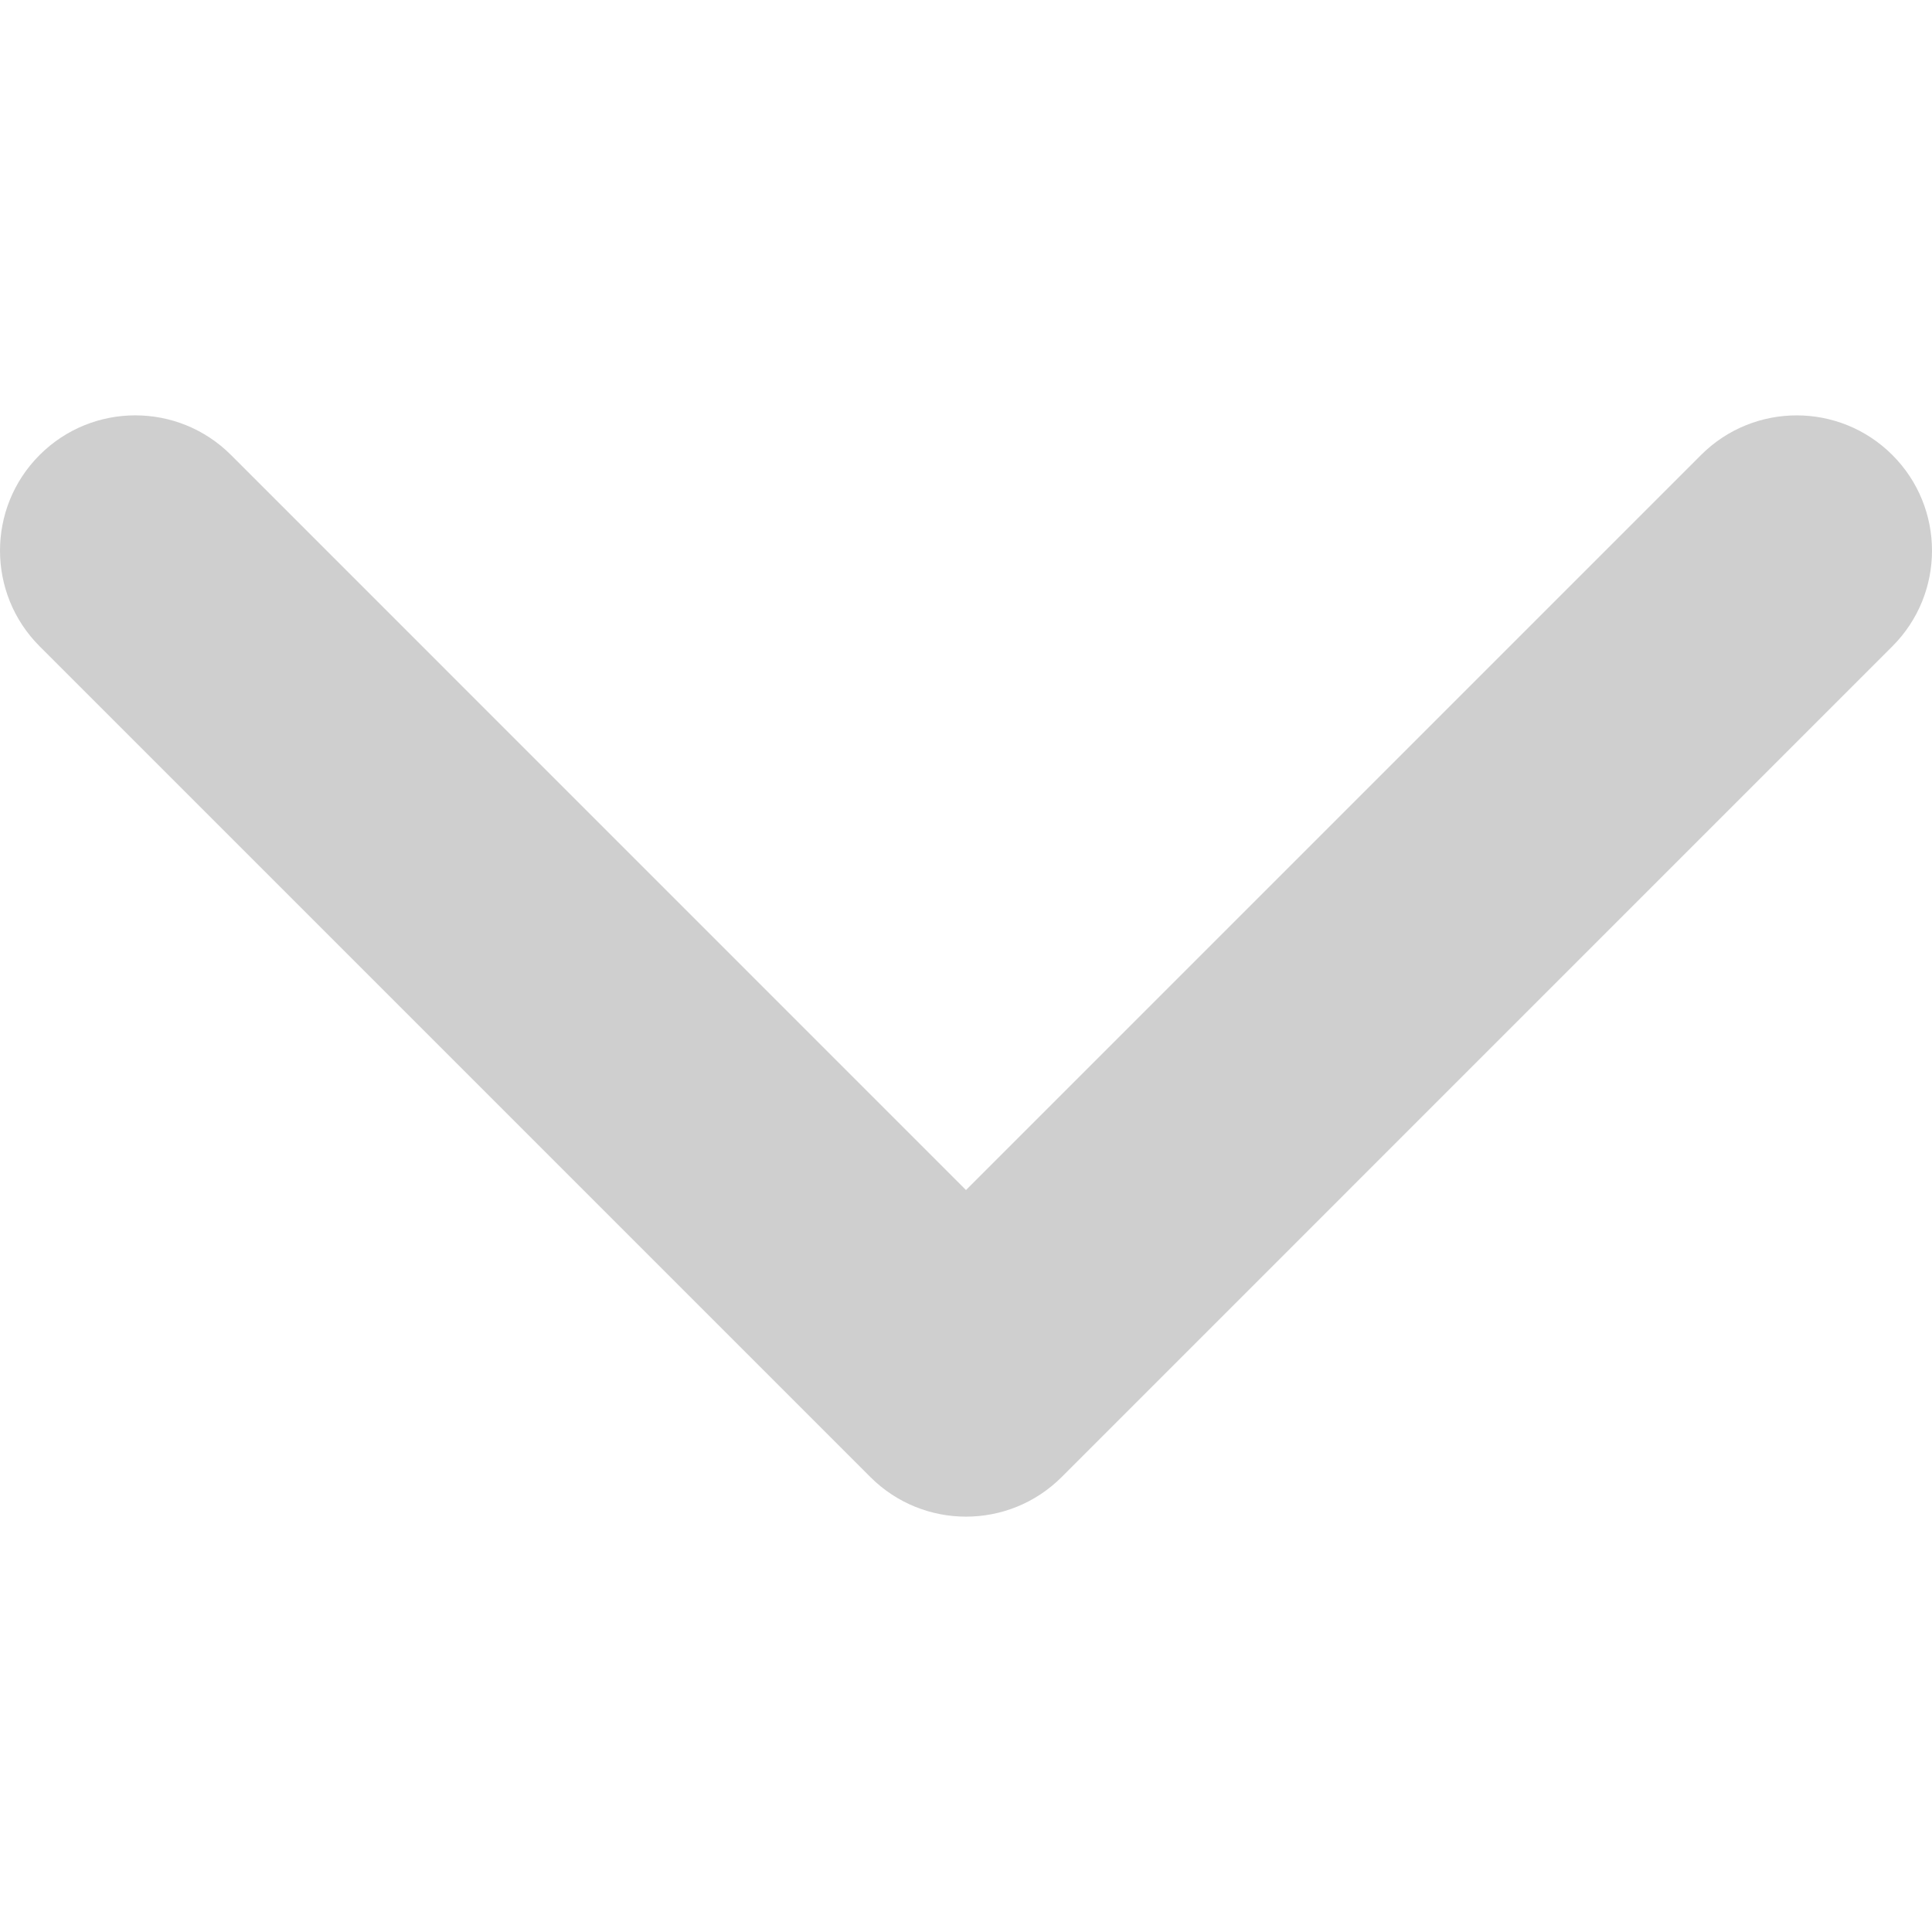
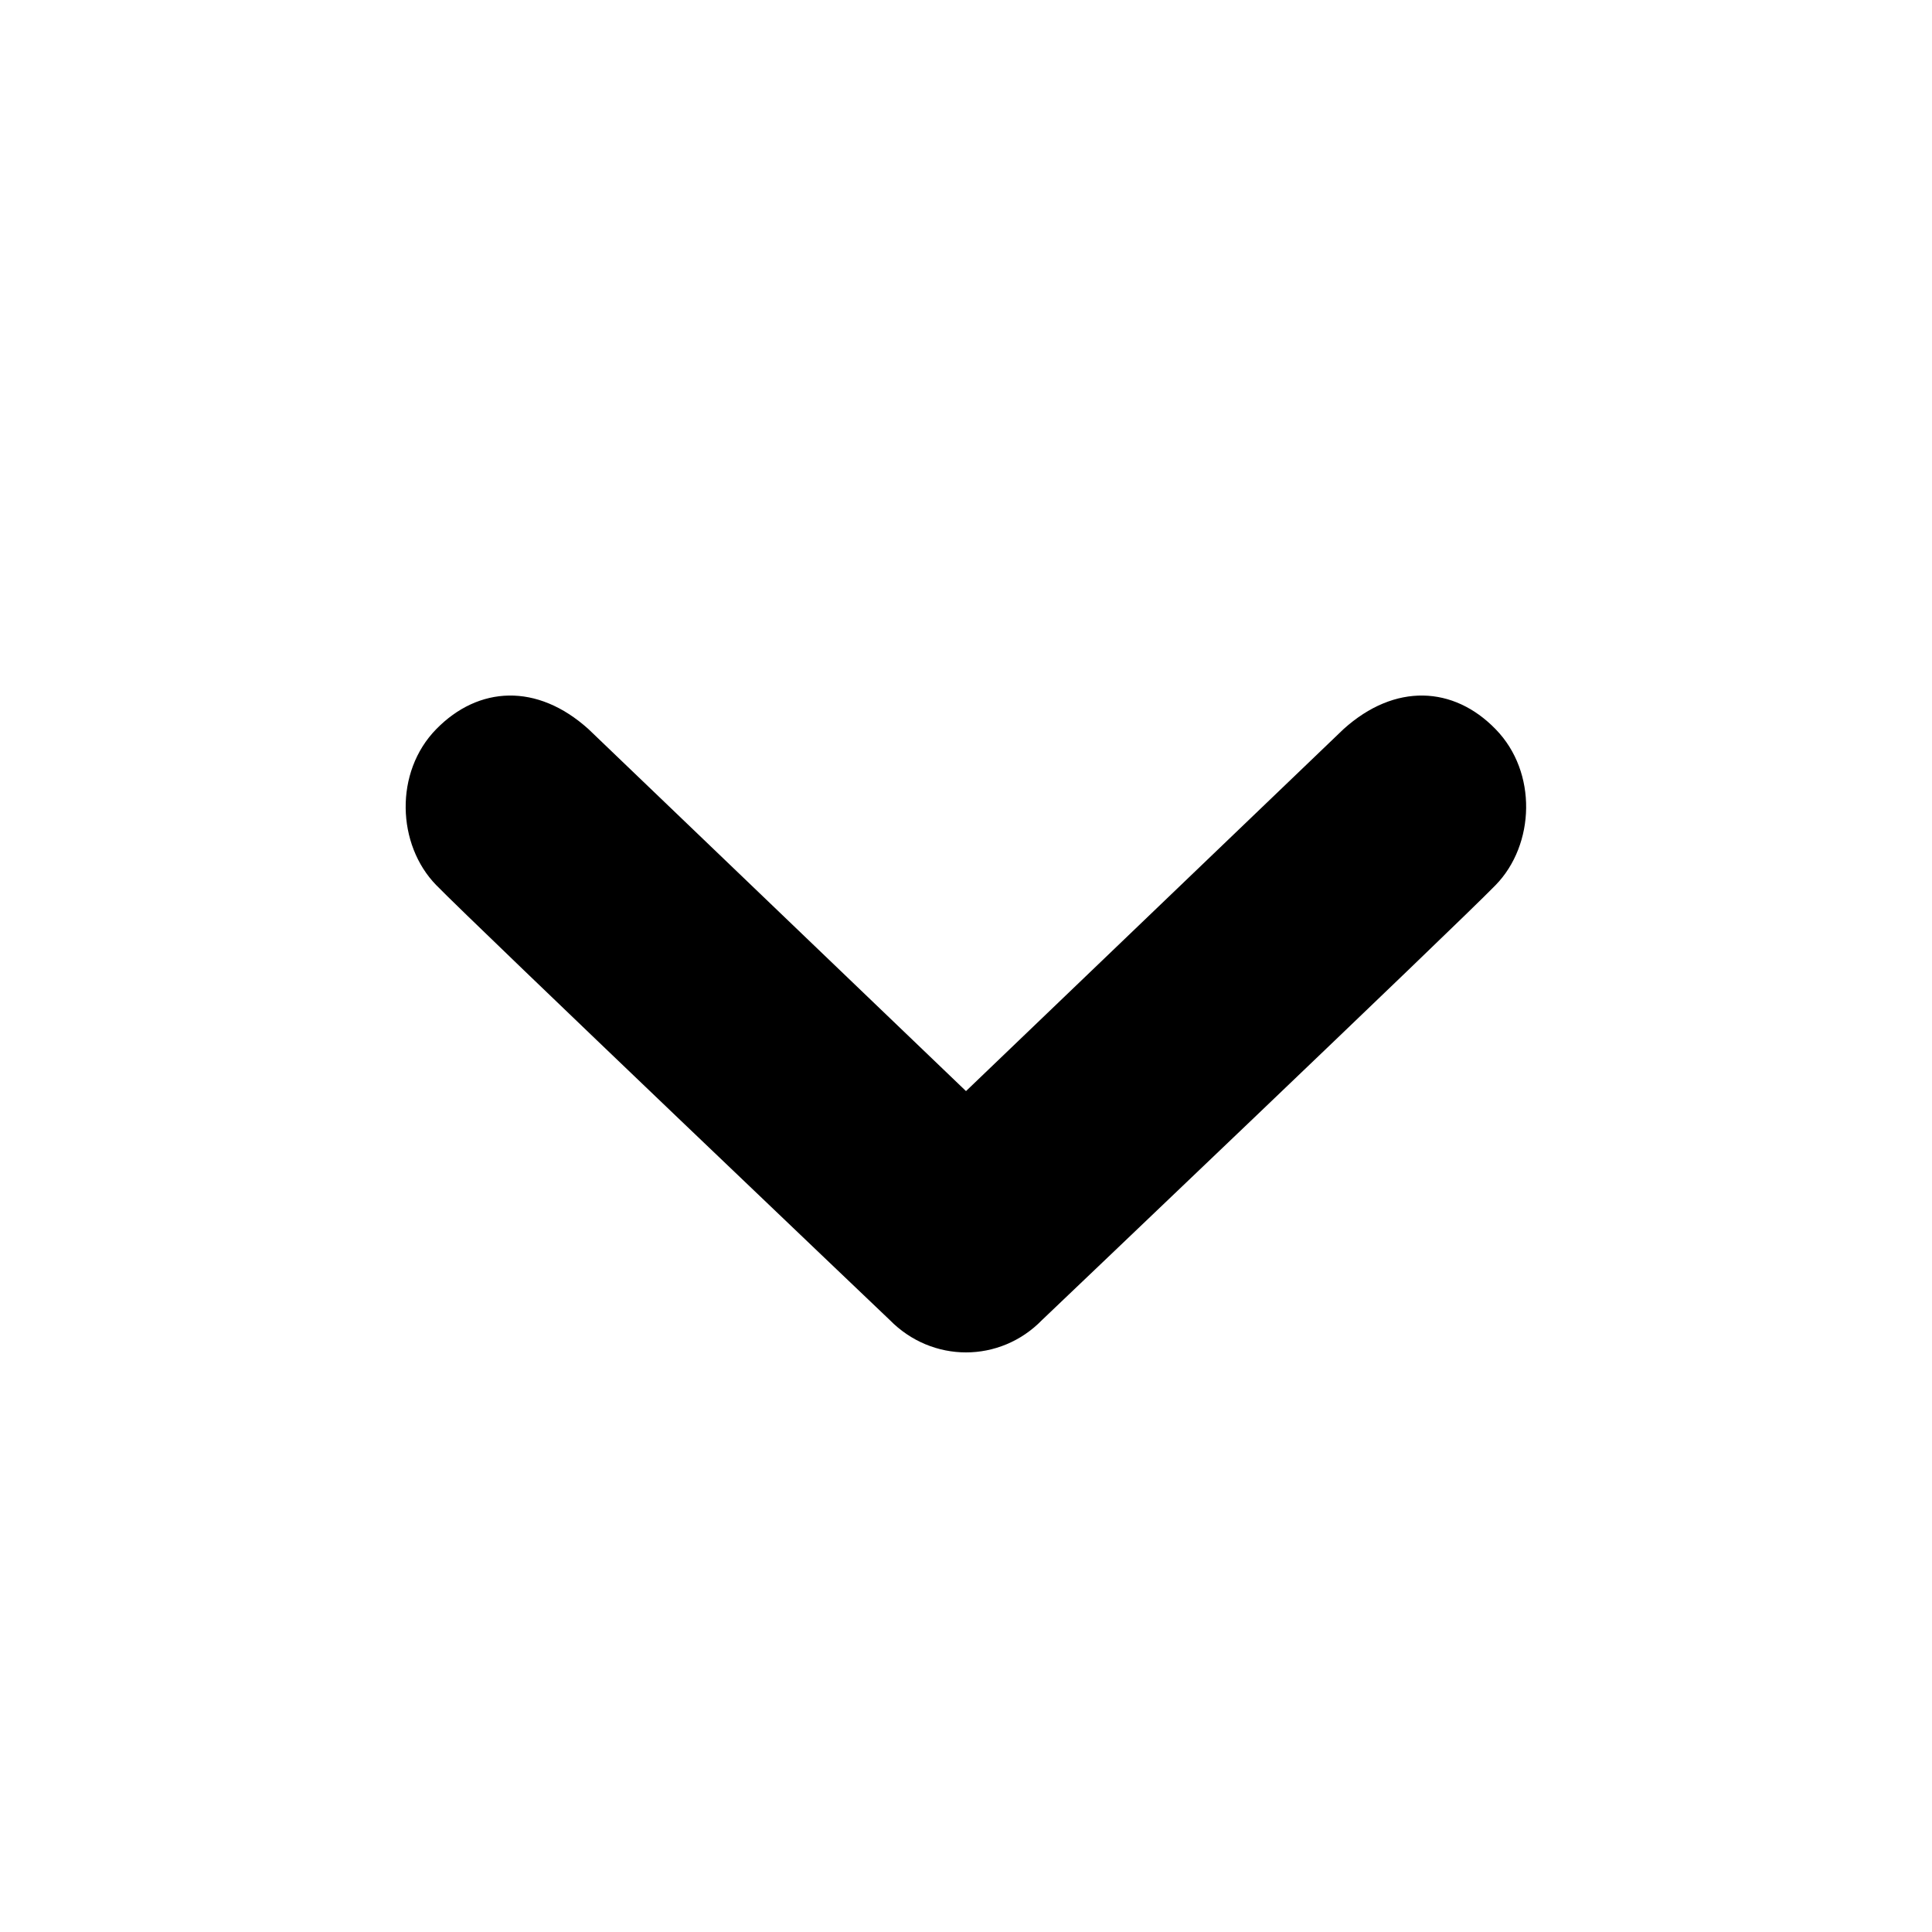
- <svg xmlns="http://www.w3.org/2000/svg" version="1.1" id="Capa_1" x="0px" y="0px" width="451.847px" height="451.847px" viewBox="0 0 451.847 451.847" style="enable-background:new 0 0 451.847 451.847;" xml:space="preserve">
-   <g>
-     <path fill="#cfcfcf" d="M225.923,354.706c-8.098,0-16.195-3.092-22.369-9.263L9.27,151.157c-12.359-12.359-12.359-32.397,0-44.751   c12.354-12.354,32.388-12.354,44.748,0l171.905,171.915l171.906-171.909c12.359-12.354,32.391-12.354,44.744,0   c12.365,12.354,12.365,32.392,0,44.751L248.292,345.449C242.115,351.621,234.018,354.706,225.923,354.706z" />
-   </g>
-   <g>
- </g>
-   <g>
- </g>
-   <g>
- </g>
-   <g>
- </g>
-   <g>
- </g>
-   <g>
- </g>
-   <g>
- </g>
-   <g>
- </g>
-   <g>
- </g>
-   <g>
- </g>
-   <g>
- </g>
-   <g>
- </g>
-   <g>
- </g>
-   <g>
- </g>
-   <g>
- </g>
+ <svg height="20" width="20" viewBox="0 0 20 20" aria-hidden="true" focusable="false" class="css-19bqh2r">
+   <path d="M4.516 7.548c0.436-0.446 1.043-0.481 1.576 0l3.908 3.747 3.908-3.747c0.533-0.481 1.141-0.446 1.574 0 0.436 0.445 0.408 1.197 0 1.615-0.406 0.418-4.695 4.502-4.695 4.502-0.217 0.223-0.502 0.335-0.787 0.335s-0.57-0.112-0.789-0.335c0 0-4.287-4.084-4.695-4.502s-0.436-1.17 0-1.615z">
+ </path>
</svg>
